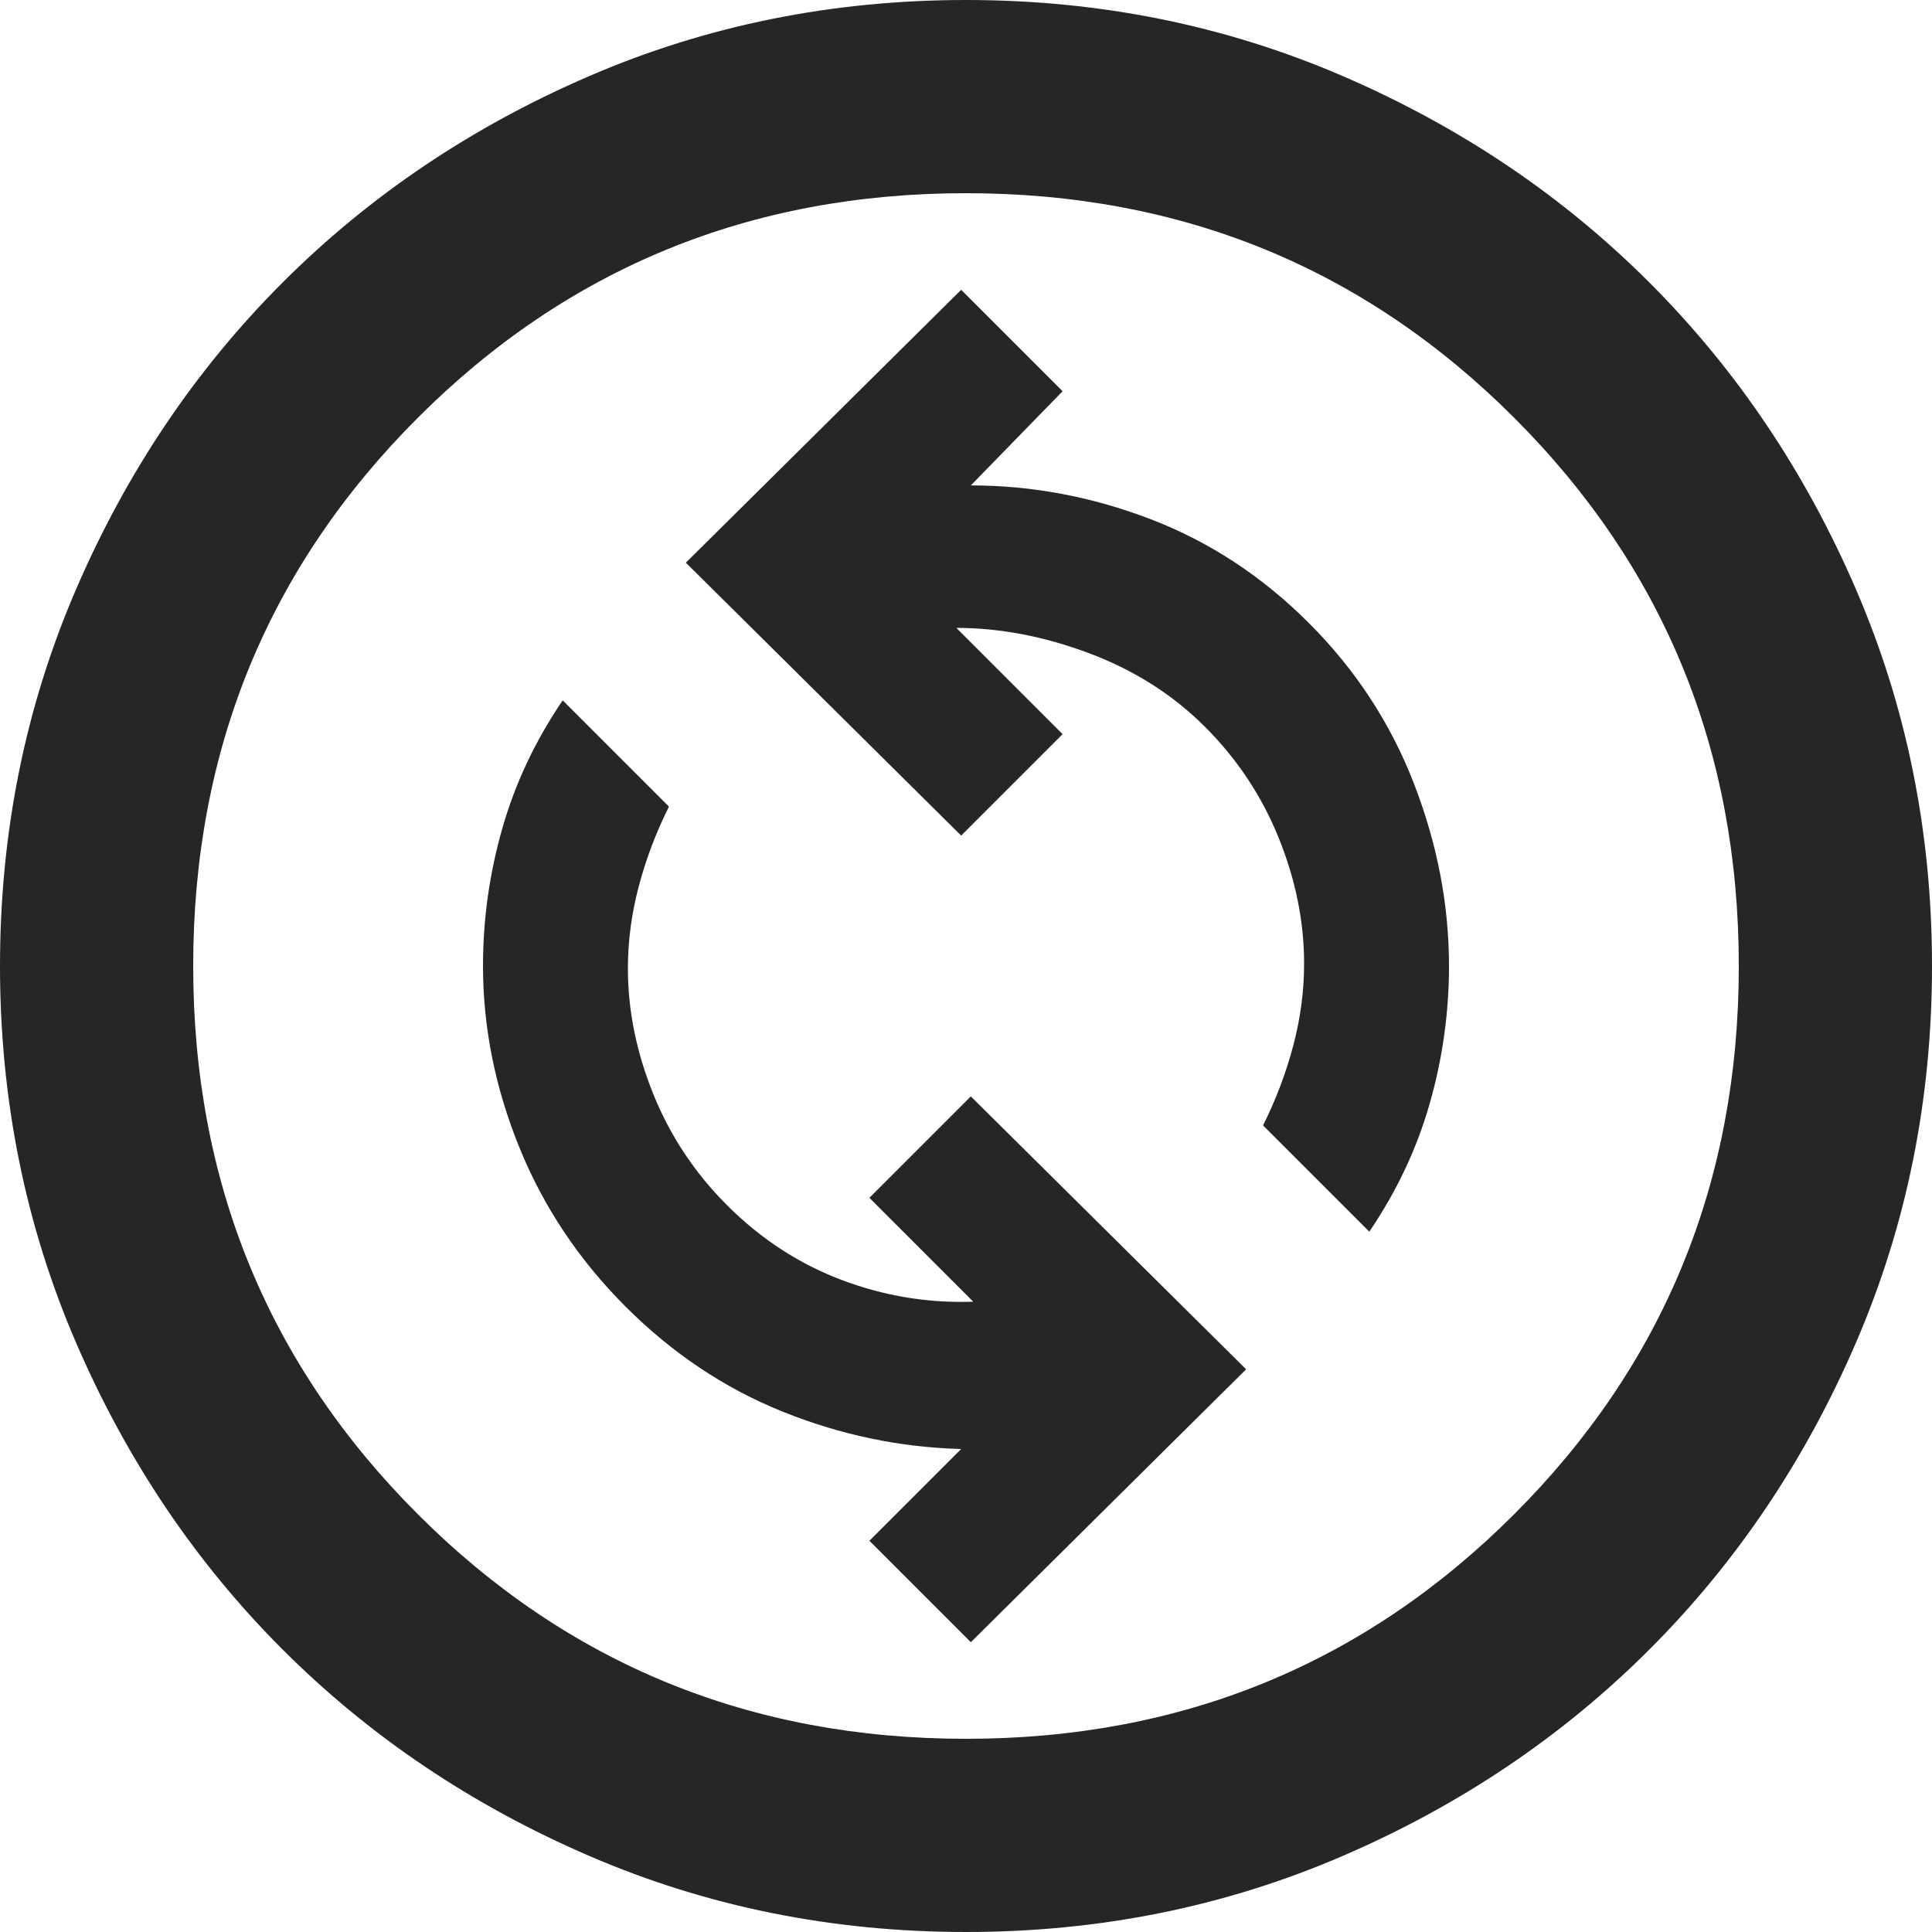
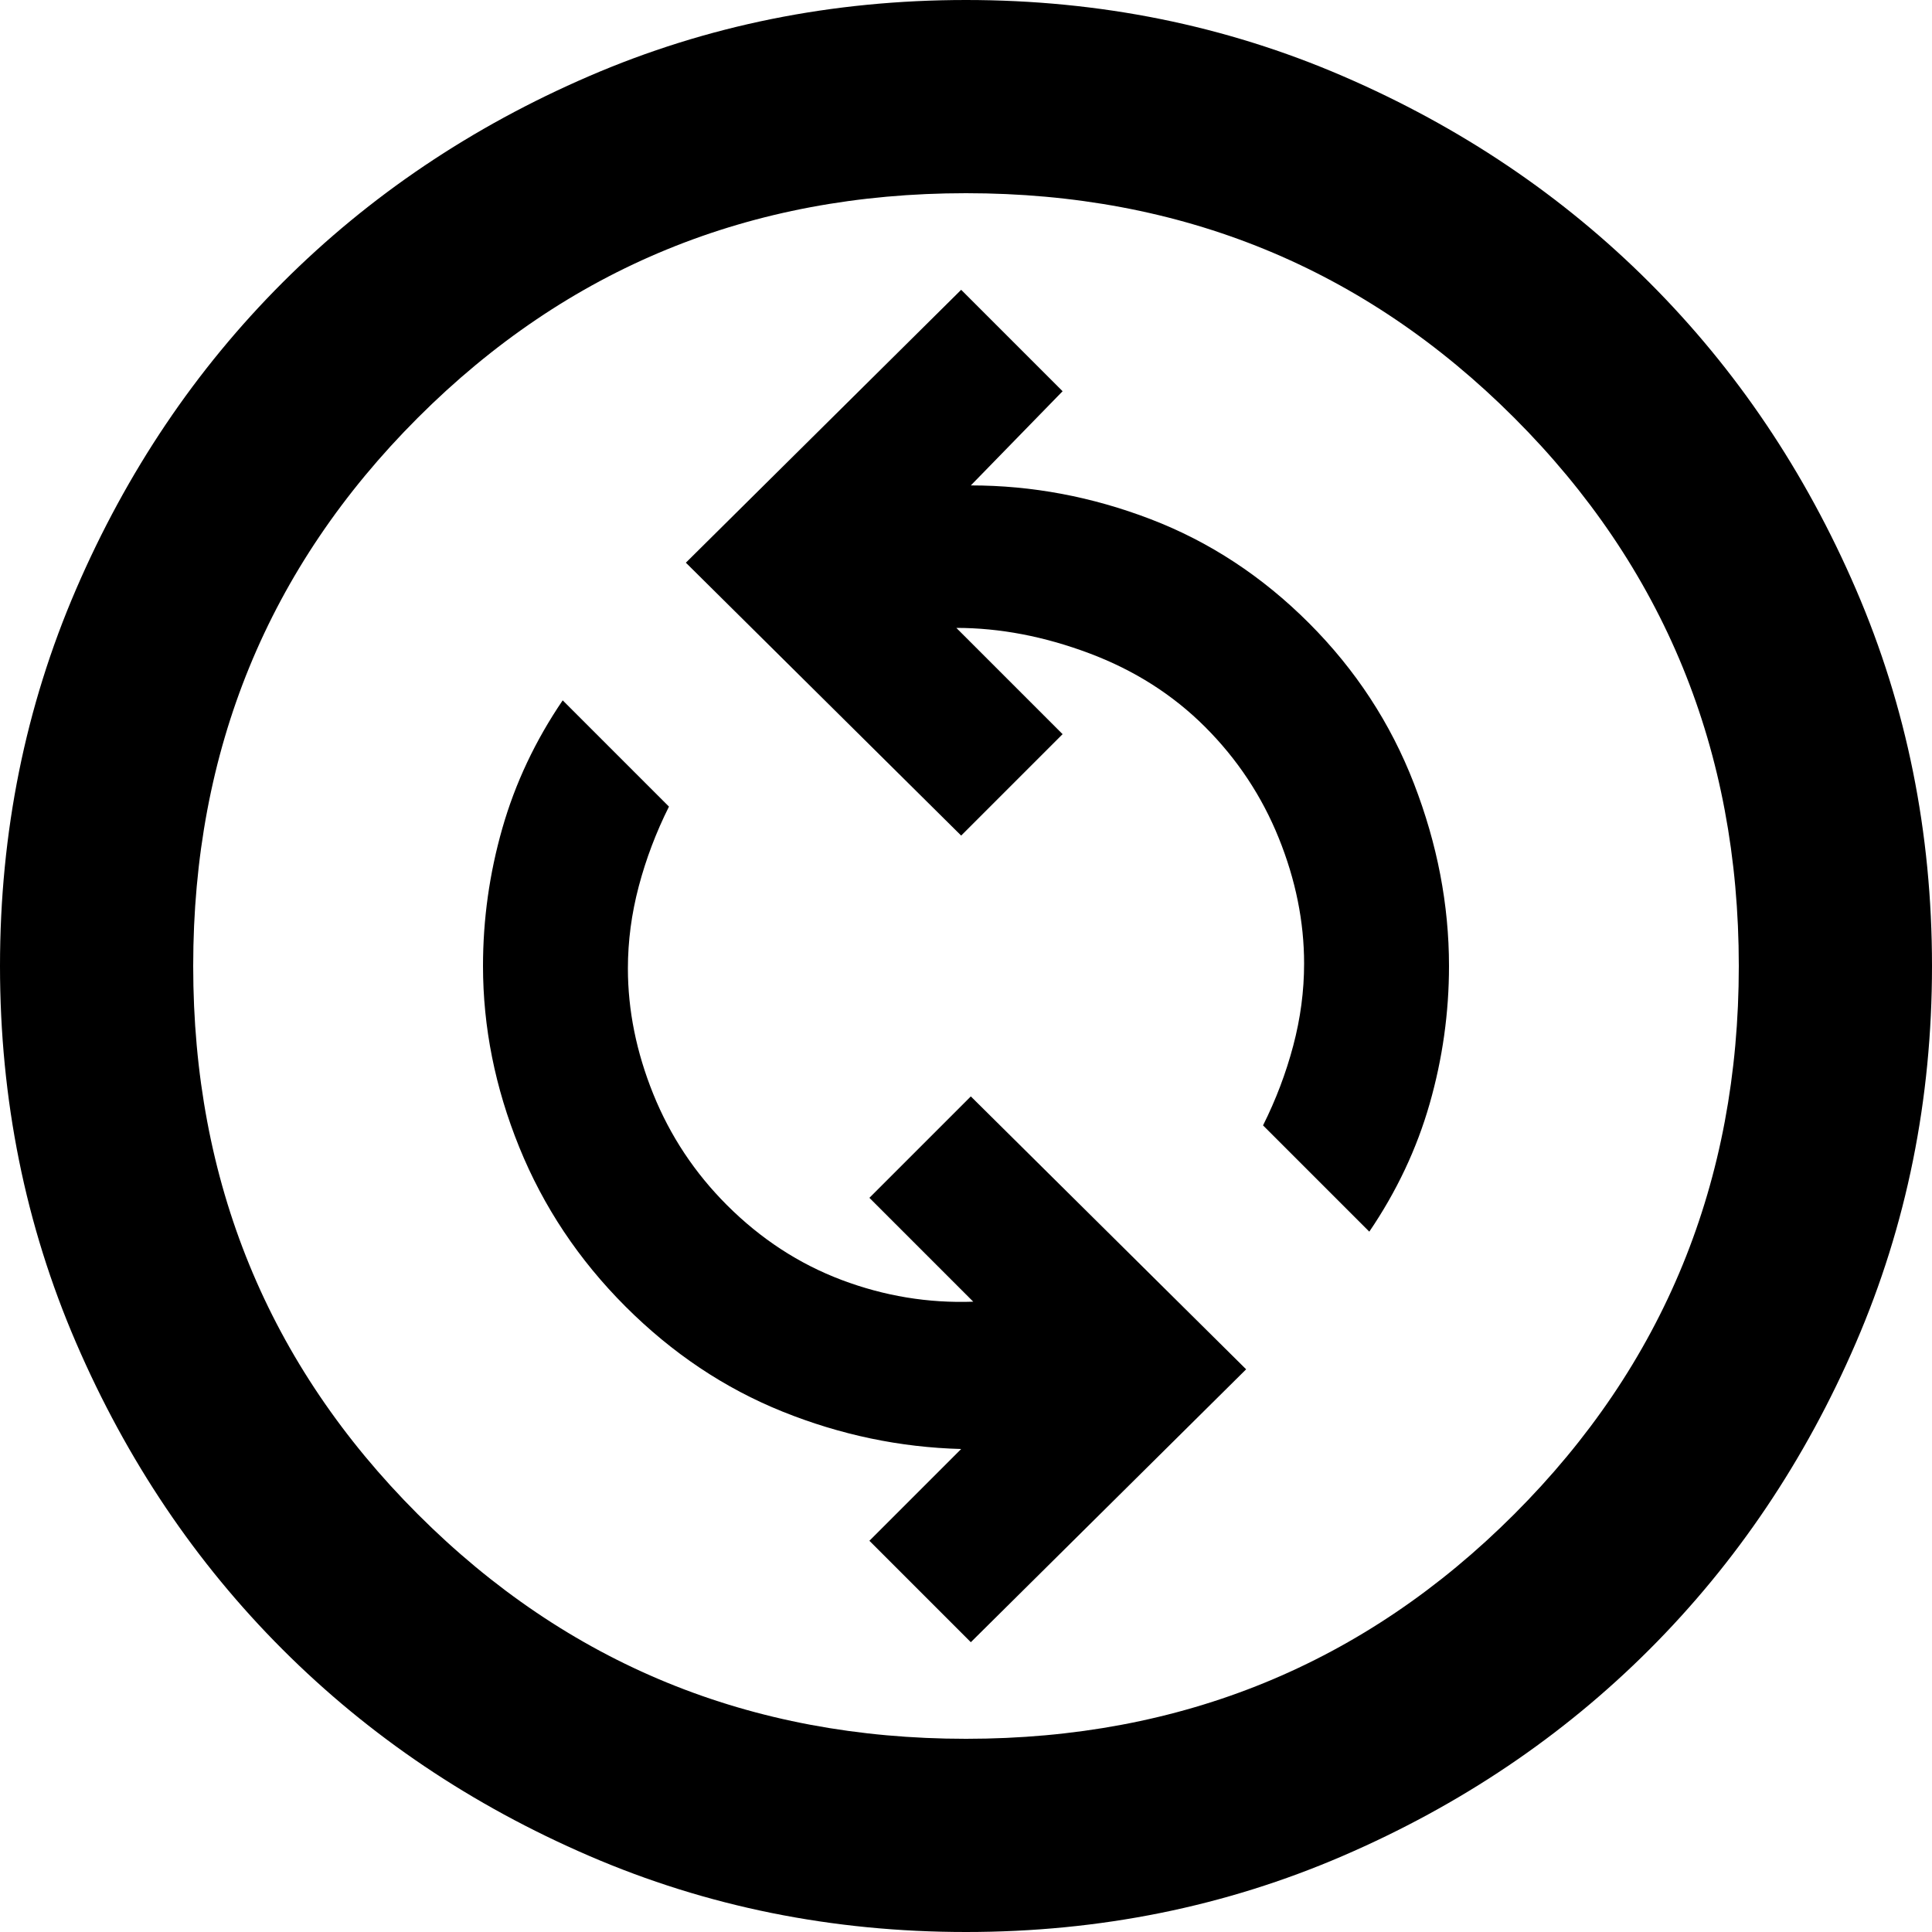
- <svg viewBox="80 -880 800 800" width="24px" height="24px" fill="#262626" aria-label="change circle">
+ <svg viewBox="80 -880 800 800" width="24px" height="24px" fill="currentColor" aria-label="change circle">
  <path d="m482-200 114-113-114-113-42 42 43 43q-28 1-54.5-9T381-381q-20-20-30.5-46T340-479q0-17 4.5-34t12.5-33l-44-44q-17 25-25 53t-8 57q0 38 15 75t44 66q29 29 65 43.5t74 15.5l-38 38 42 42Zm165-170q17-25 25-53t8-57q0-38-14.5-75.5T622-622q-29-29-65.5-43T482-679l38-39-42-42-114 113 114 113 42-42-44-44q27 0 55 10.5t48 30.5q20 20 30.5 46t10.5 52q0 17-4.5 34T603-414l44 44ZM480-80q-83 0-156-31.5T197-197q-54-54-85.5-127T80-480q0-83 31.5-156T197-763q54-54 127-85.5T480-880q83 0 156 31.5T763-763q54 54 85.5 127T880-480q0 83-31.5 156T763-197q-54 54-127 85.5T480-80Zm0-80q134 0 227-93t93-227q0-134-93-227t-227-93q-134 0-227 93t-93 227q0 134 93 227t227 93Zm0-320Z">
  </path>
</svg>
